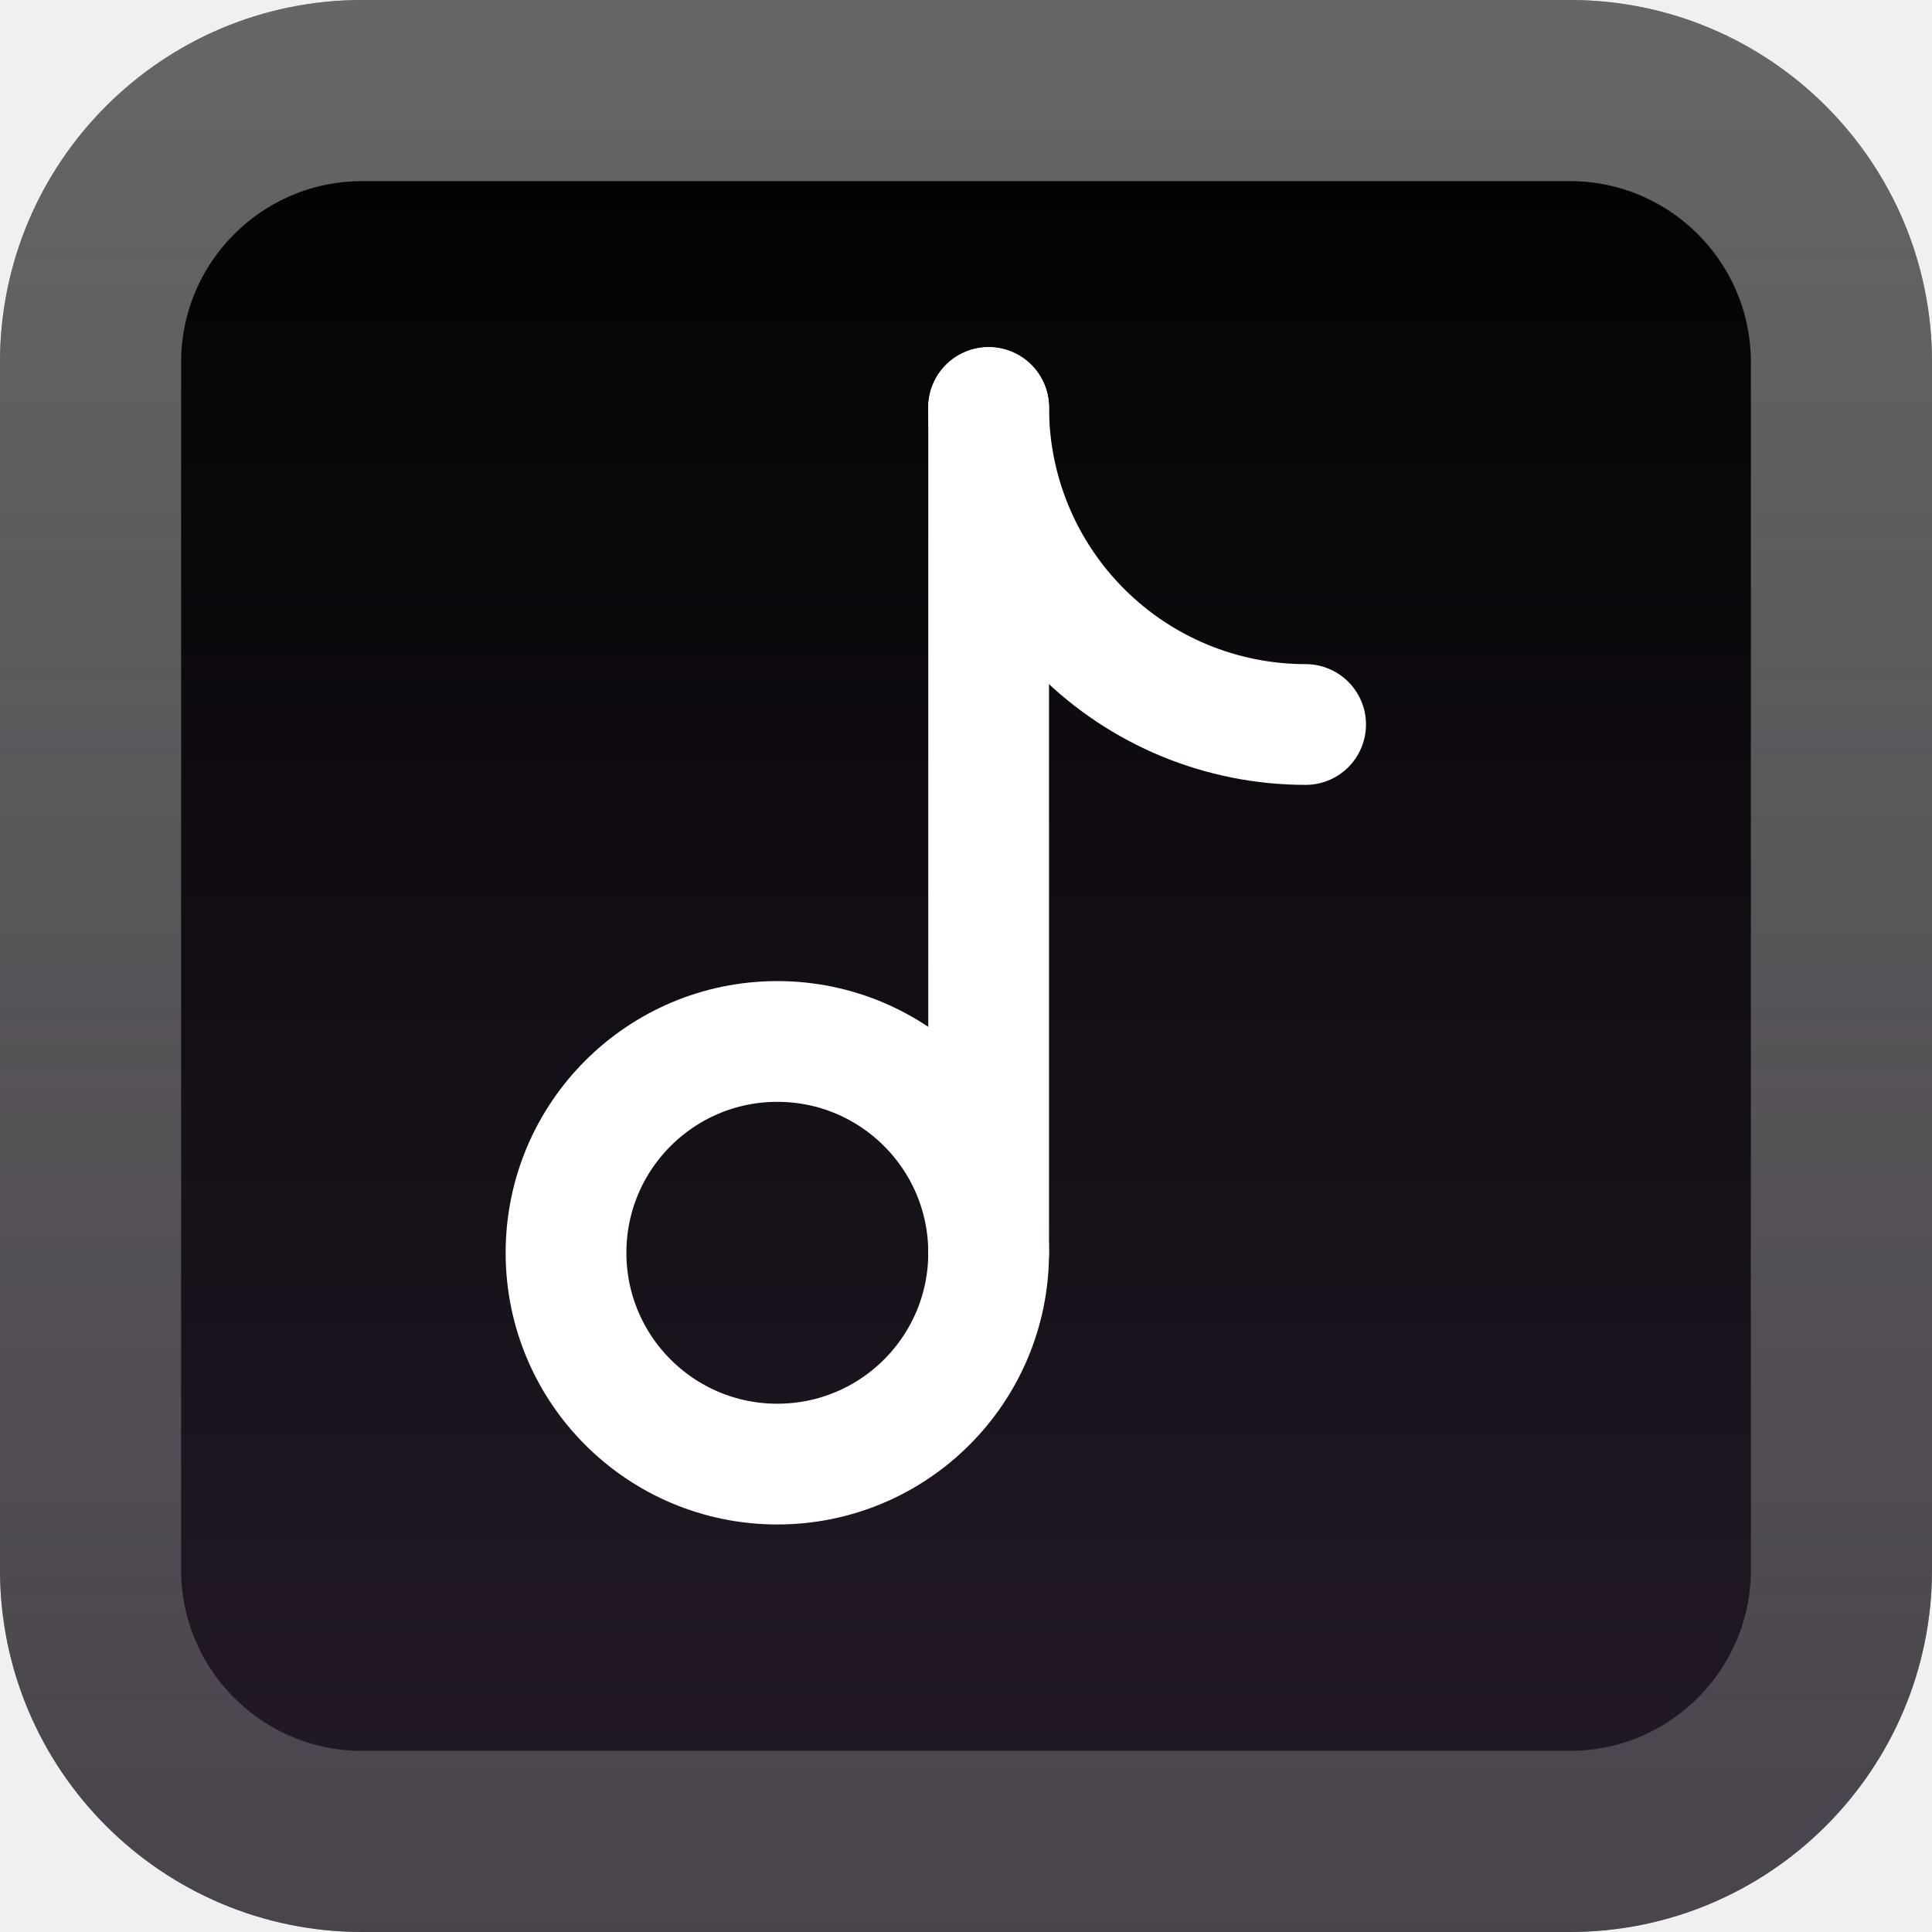
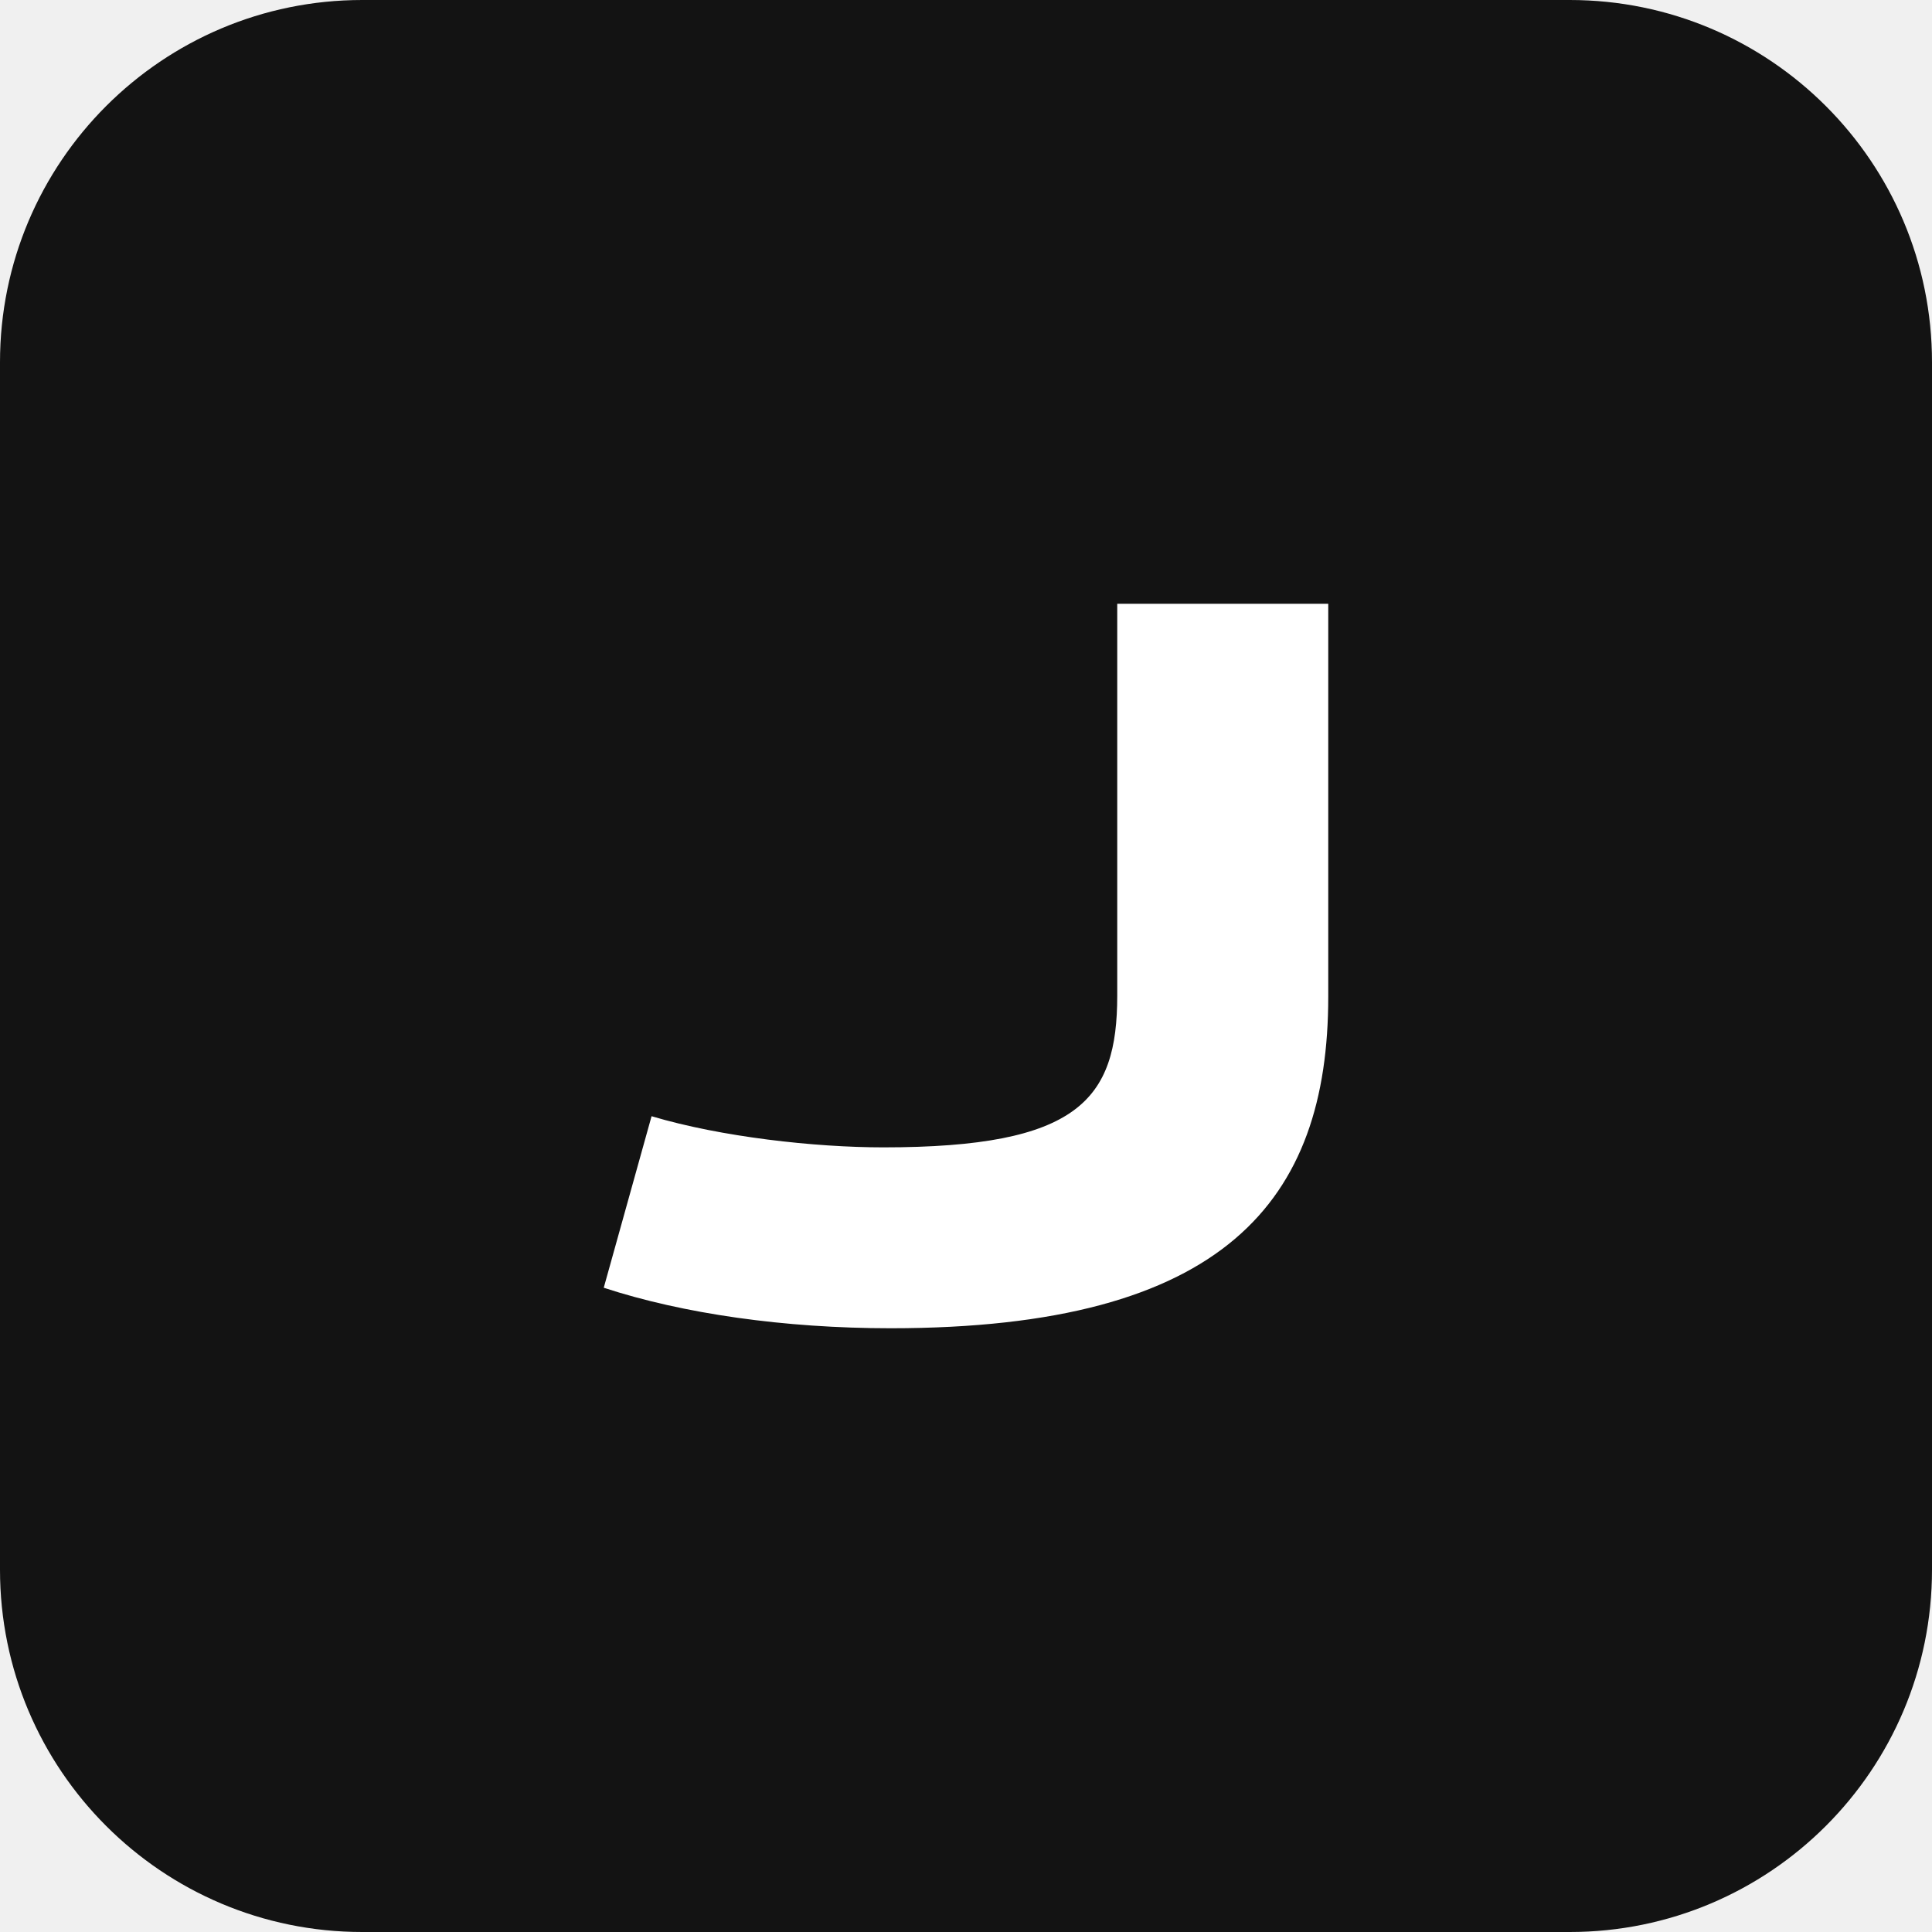
<svg xmlns="http://www.w3.org/2000/svg" width="32" height="32" viewBox="0 0 32 32" fill="none">
-   <g clip-path="url(#clip0_4_3)">
-     <rect width="32" height="32" rx="6" fill="url(#paint0_linear_4_3)" />
-     <rect x="1.5" y="1.5" width="29" height="29" rx="4.5" stroke="url(#paint1_linear_4_3)" stroke-opacity="0.4" stroke-width="3" />
-     <path d="M16.375 20.75V6.75" stroke="white" stroke-width="2" stroke-linecap="round" />
-     <path d="M12.875 24.25C14.808 24.25 16.375 22.683 16.375 20.75C16.375 18.817 14.808 17.25 12.875 17.25C10.942 17.25 9.375 18.817 9.375 20.75C9.375 22.683 10.942 24.25 12.875 24.25Z" stroke="white" stroke-width="2" />
-     <path d="M21.625 12C20.233 12 18.897 11.447 17.913 10.462C16.928 9.478 16.375 8.142 16.375 6.75" stroke="white" stroke-width="2" stroke-linecap="round" />
+   <g clip-path="url(#clip0_8_2)">
+     <rect width="32" height="32" rx="6" fill="#131313" />
+     <path d="M14.631 19.004C17.868 19.004 18.505 18.212 18.505 16.491V10H22V16.508C22 19.882 20.296 22 14.752 22C12.996 22 11.309 21.759 10 21.329L10.792 18.488C11.945 18.832 13.495 19.004 14.631 19.004Z" fill="white" />
  </g>
  <defs>
-     <linearGradient id="paint0_linear_4_3" x1="16" y1="0" x2="16" y2="32" gradientUnits="userSpaceOnUse">
-       <stop />
-       <stop offset="1" stop-color="#251B29" />
-     </linearGradient>
-     <linearGradient id="paint1_linear_4_3" x1="16" y1="0" x2="16" y2="32" gradientUnits="userSpaceOnUse">
-       <stop stop-color="white" />
-       <stop offset="0" stop-color="white" />
-       <stop offset="1" stop-color="#808080" />
-     </linearGradient>
-     <clipPath id="clip0_4_3">
+     <clipPath id="clip0_8_2">
      <rect width="32" height="32" fill="white" />
    </clipPath>
  </defs>
</svg>
